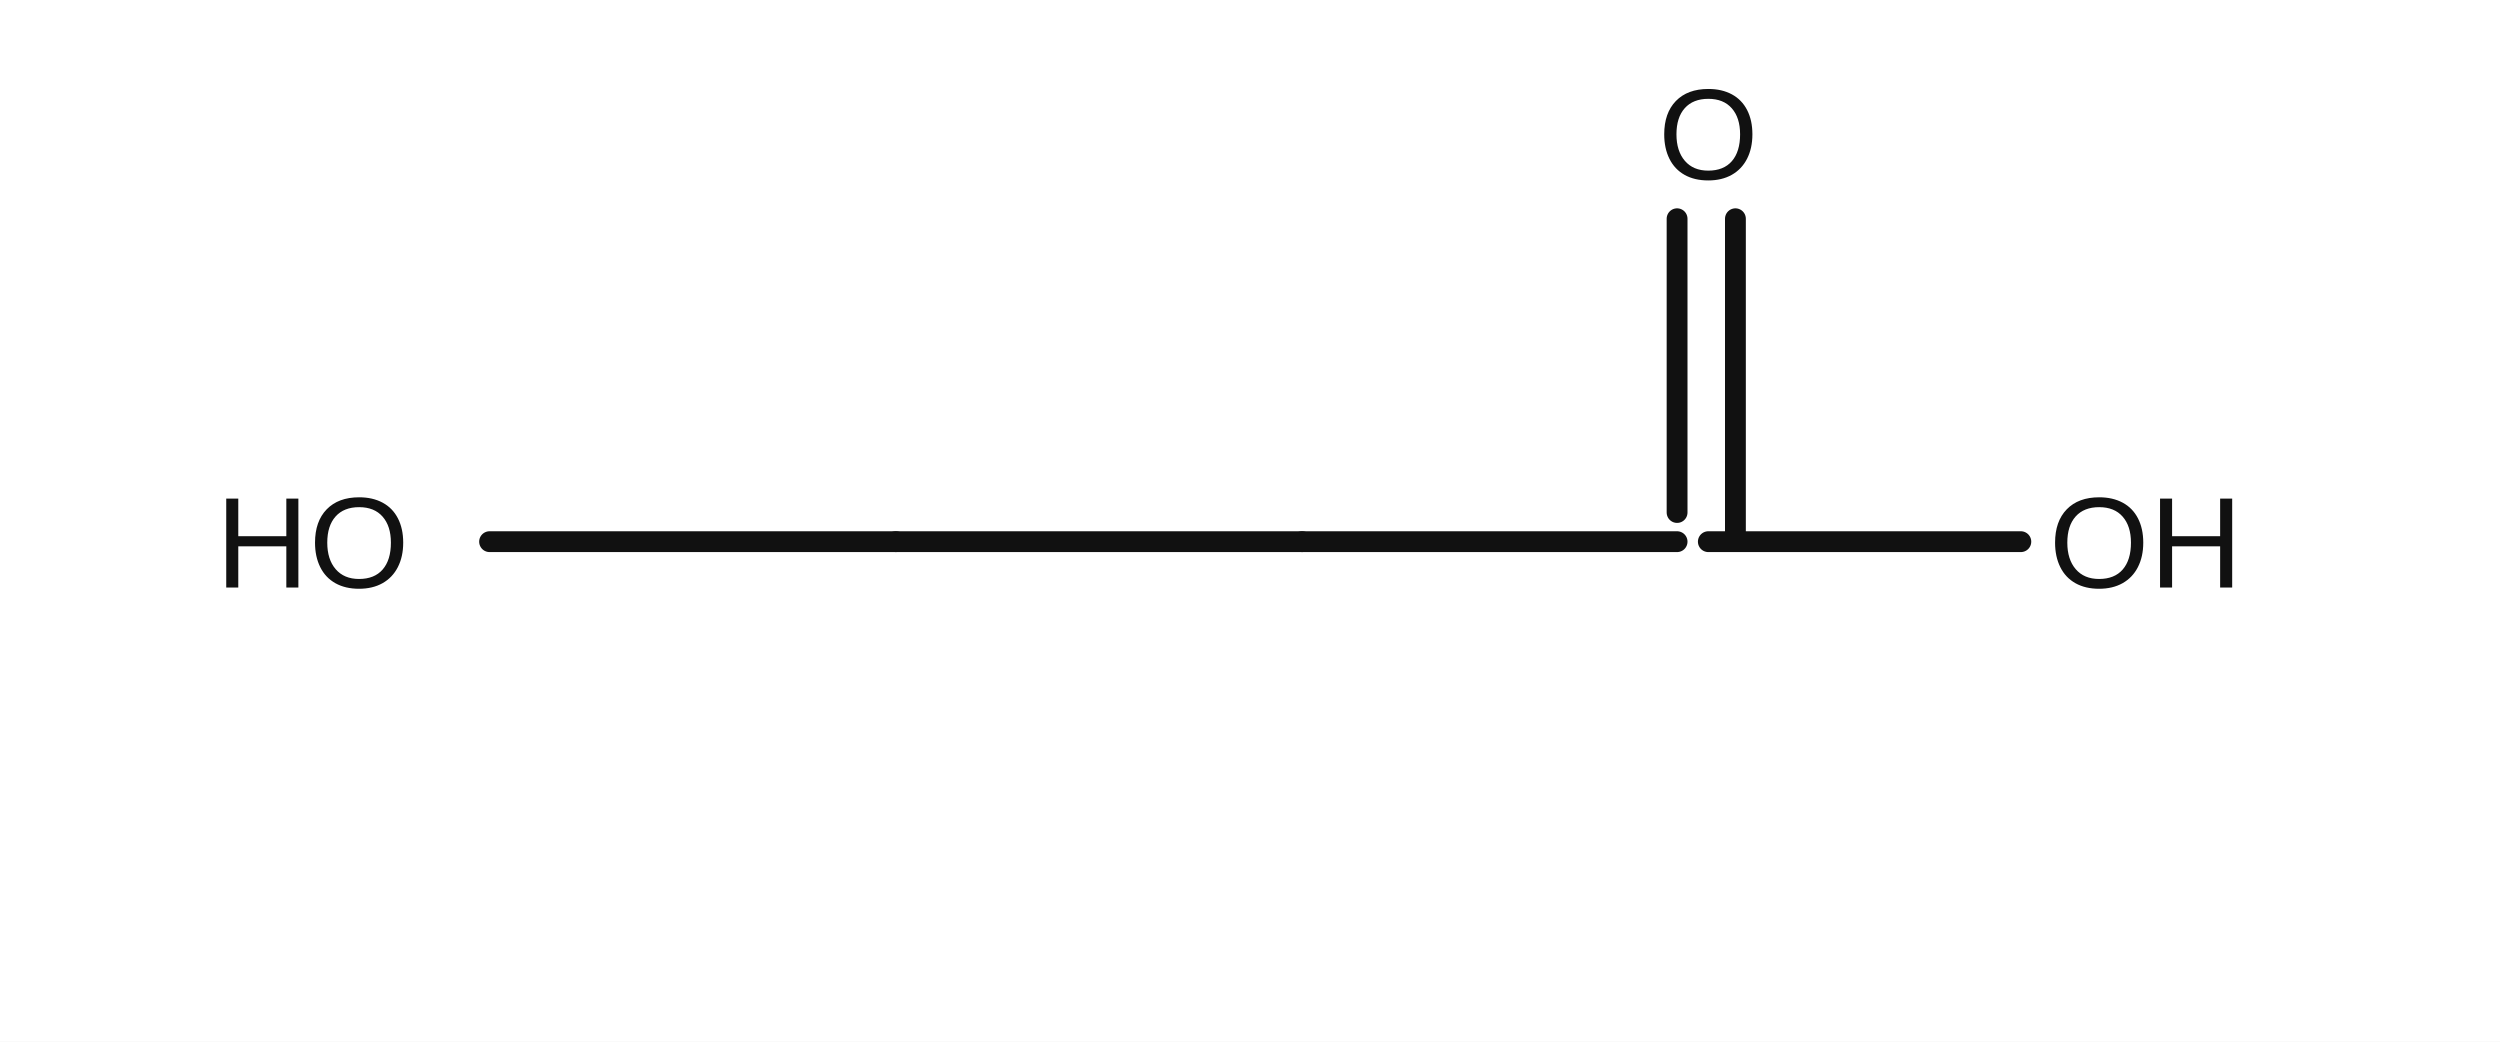
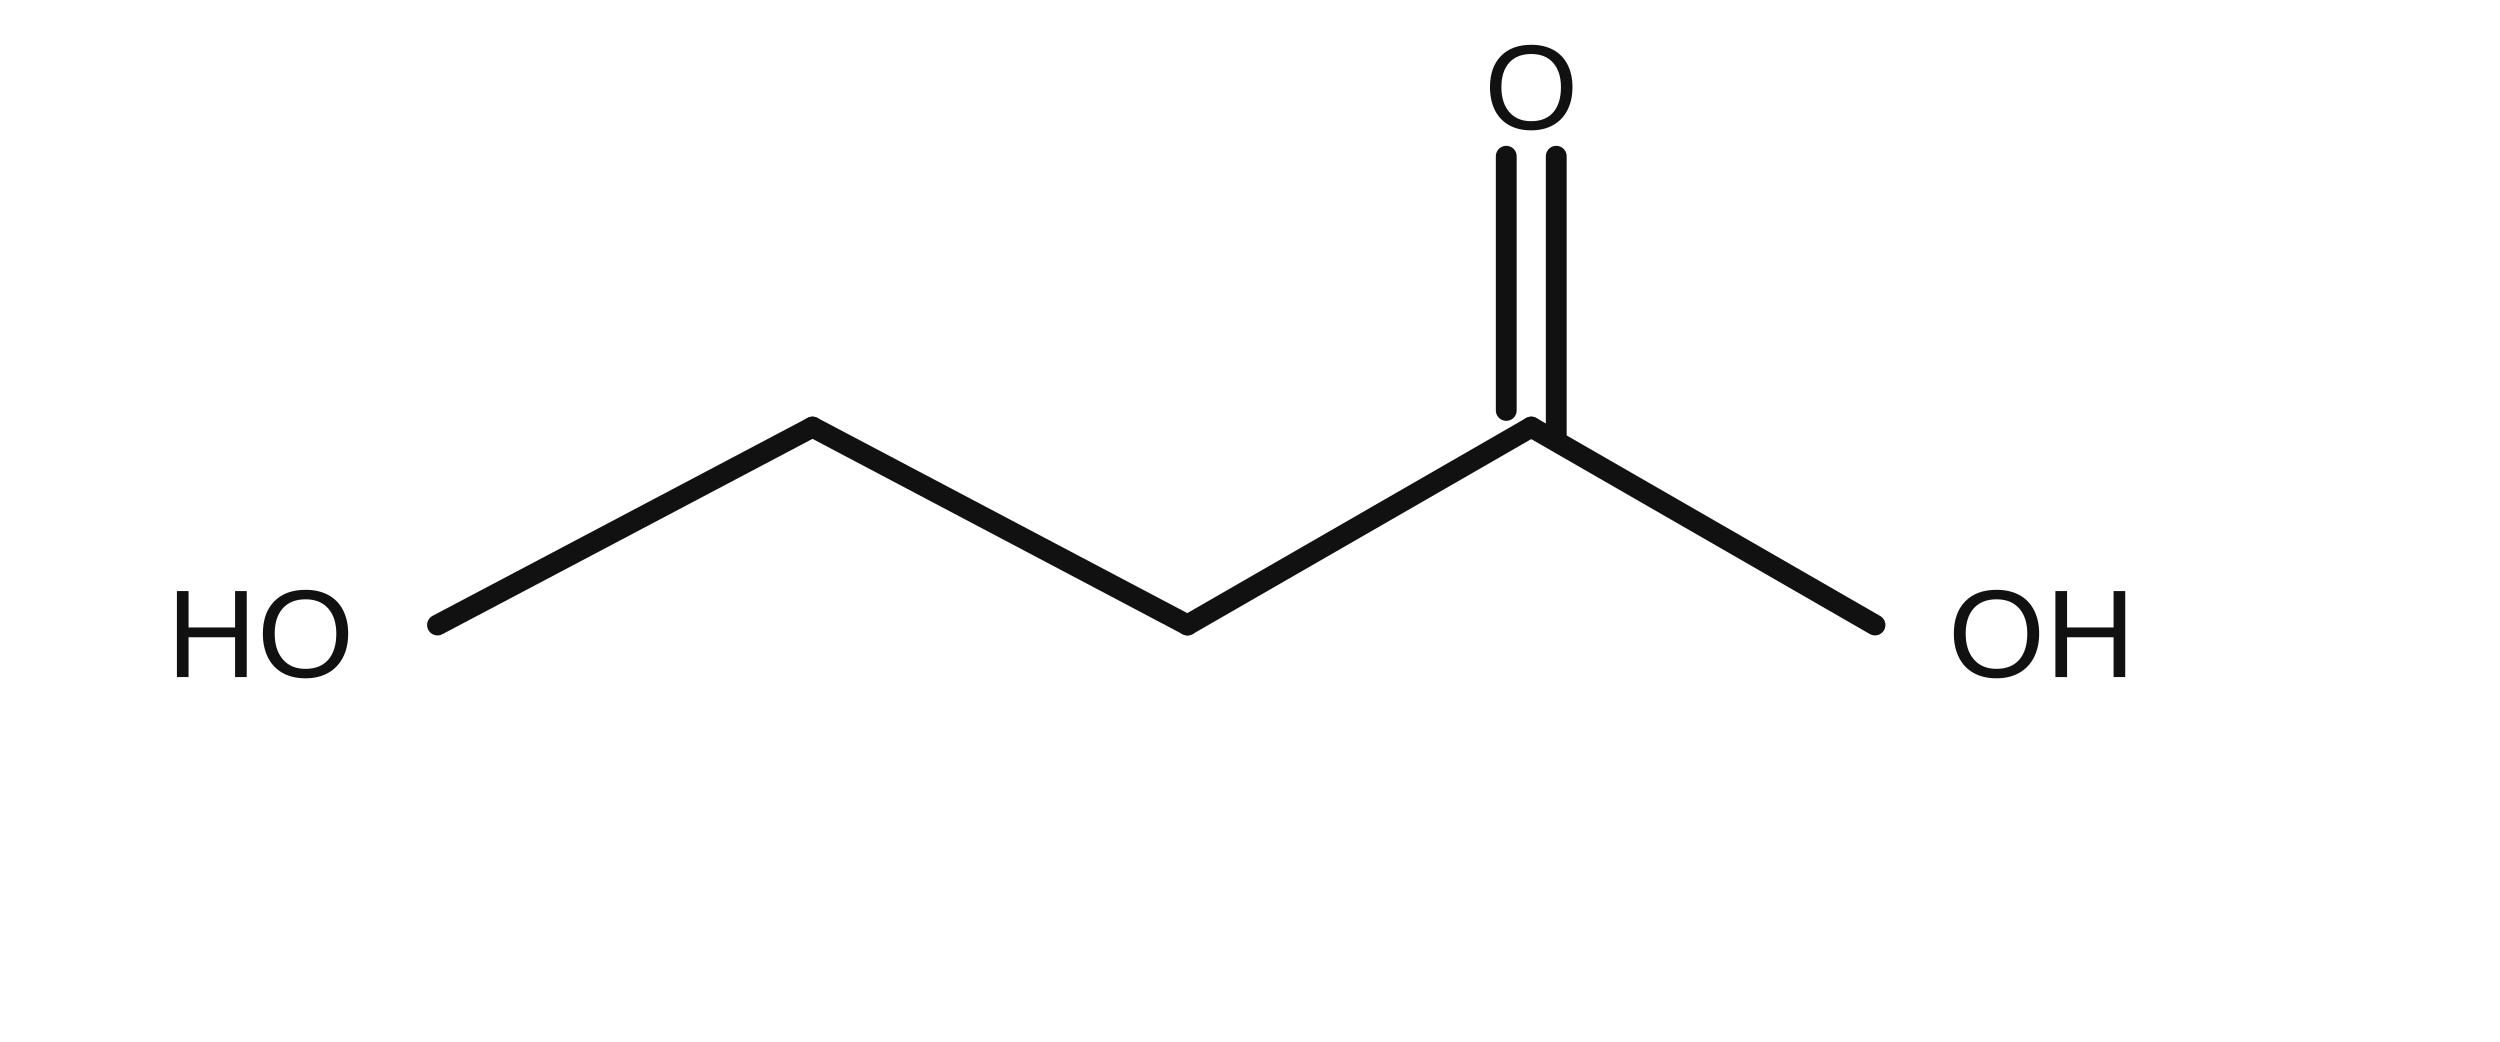
<svg xmlns="http://www.w3.org/2000/svg" width="1200" height="500" viewBox="0 0 1200 500">
  <rect width="1200" height="500" fill="white" />
  <g stroke="#111" stroke-width="10" stroke-linecap="round" stroke-linejoin="round" fill="none">
-     <line x1="235" y1="260" x2="430" y2="260" />
-     <line x1="430" y1="260" x2="625" y2="260" />
-     <line x1="625" y1="260" x2="805" y2="260" />
-     <line x1="805" y1="246" x2="805" y2="105" />
-     <line x1="833" y1="258" x2="833" y2="105" />
-     <line x1="820" y1="260" x2="970" y2="260" />
+     <line x1="210" y1="300" x2="390" y2="205" />
+     <line x1="390" y1="205" x2="570" y2="300" />
+     <line x1="570" y1="300" x2="735" y2="205" />
+     <line x1="723" y1="197" x2="723" y2="75" />
+     <line x1="747" y1="211" x2="747" y2="75" />
+     <line x1="735" y1="205" x2="900" y2="300" />
  </g>
-   <text x="150" y="282" text-anchor="middle" font-family="Arial, sans-serif" font-size="62" fill="#111">HO</text>
-   <text x="820" y="86" text-anchor="middle" font-family="Arial, sans-serif" font-size="62" fill="#111">O</text>
-   <text x="1030" y="282" text-anchor="middle" font-family="Arial, sans-serif" font-size="62" fill="#111">OH</text>
+   <text x="125" y="325" text-anchor="middle" font-family="Arial, sans-serif" font-size="60" fill="#111">HO</text>
+   <text x="735" y="62" text-anchor="middle" font-family="Arial, sans-serif" font-size="58" fill="#111">O</text>
+   <text x="980" y="325" text-anchor="middle" font-family="Arial, sans-serif" font-size="60" fill="#111">OH</text>
</svg>
